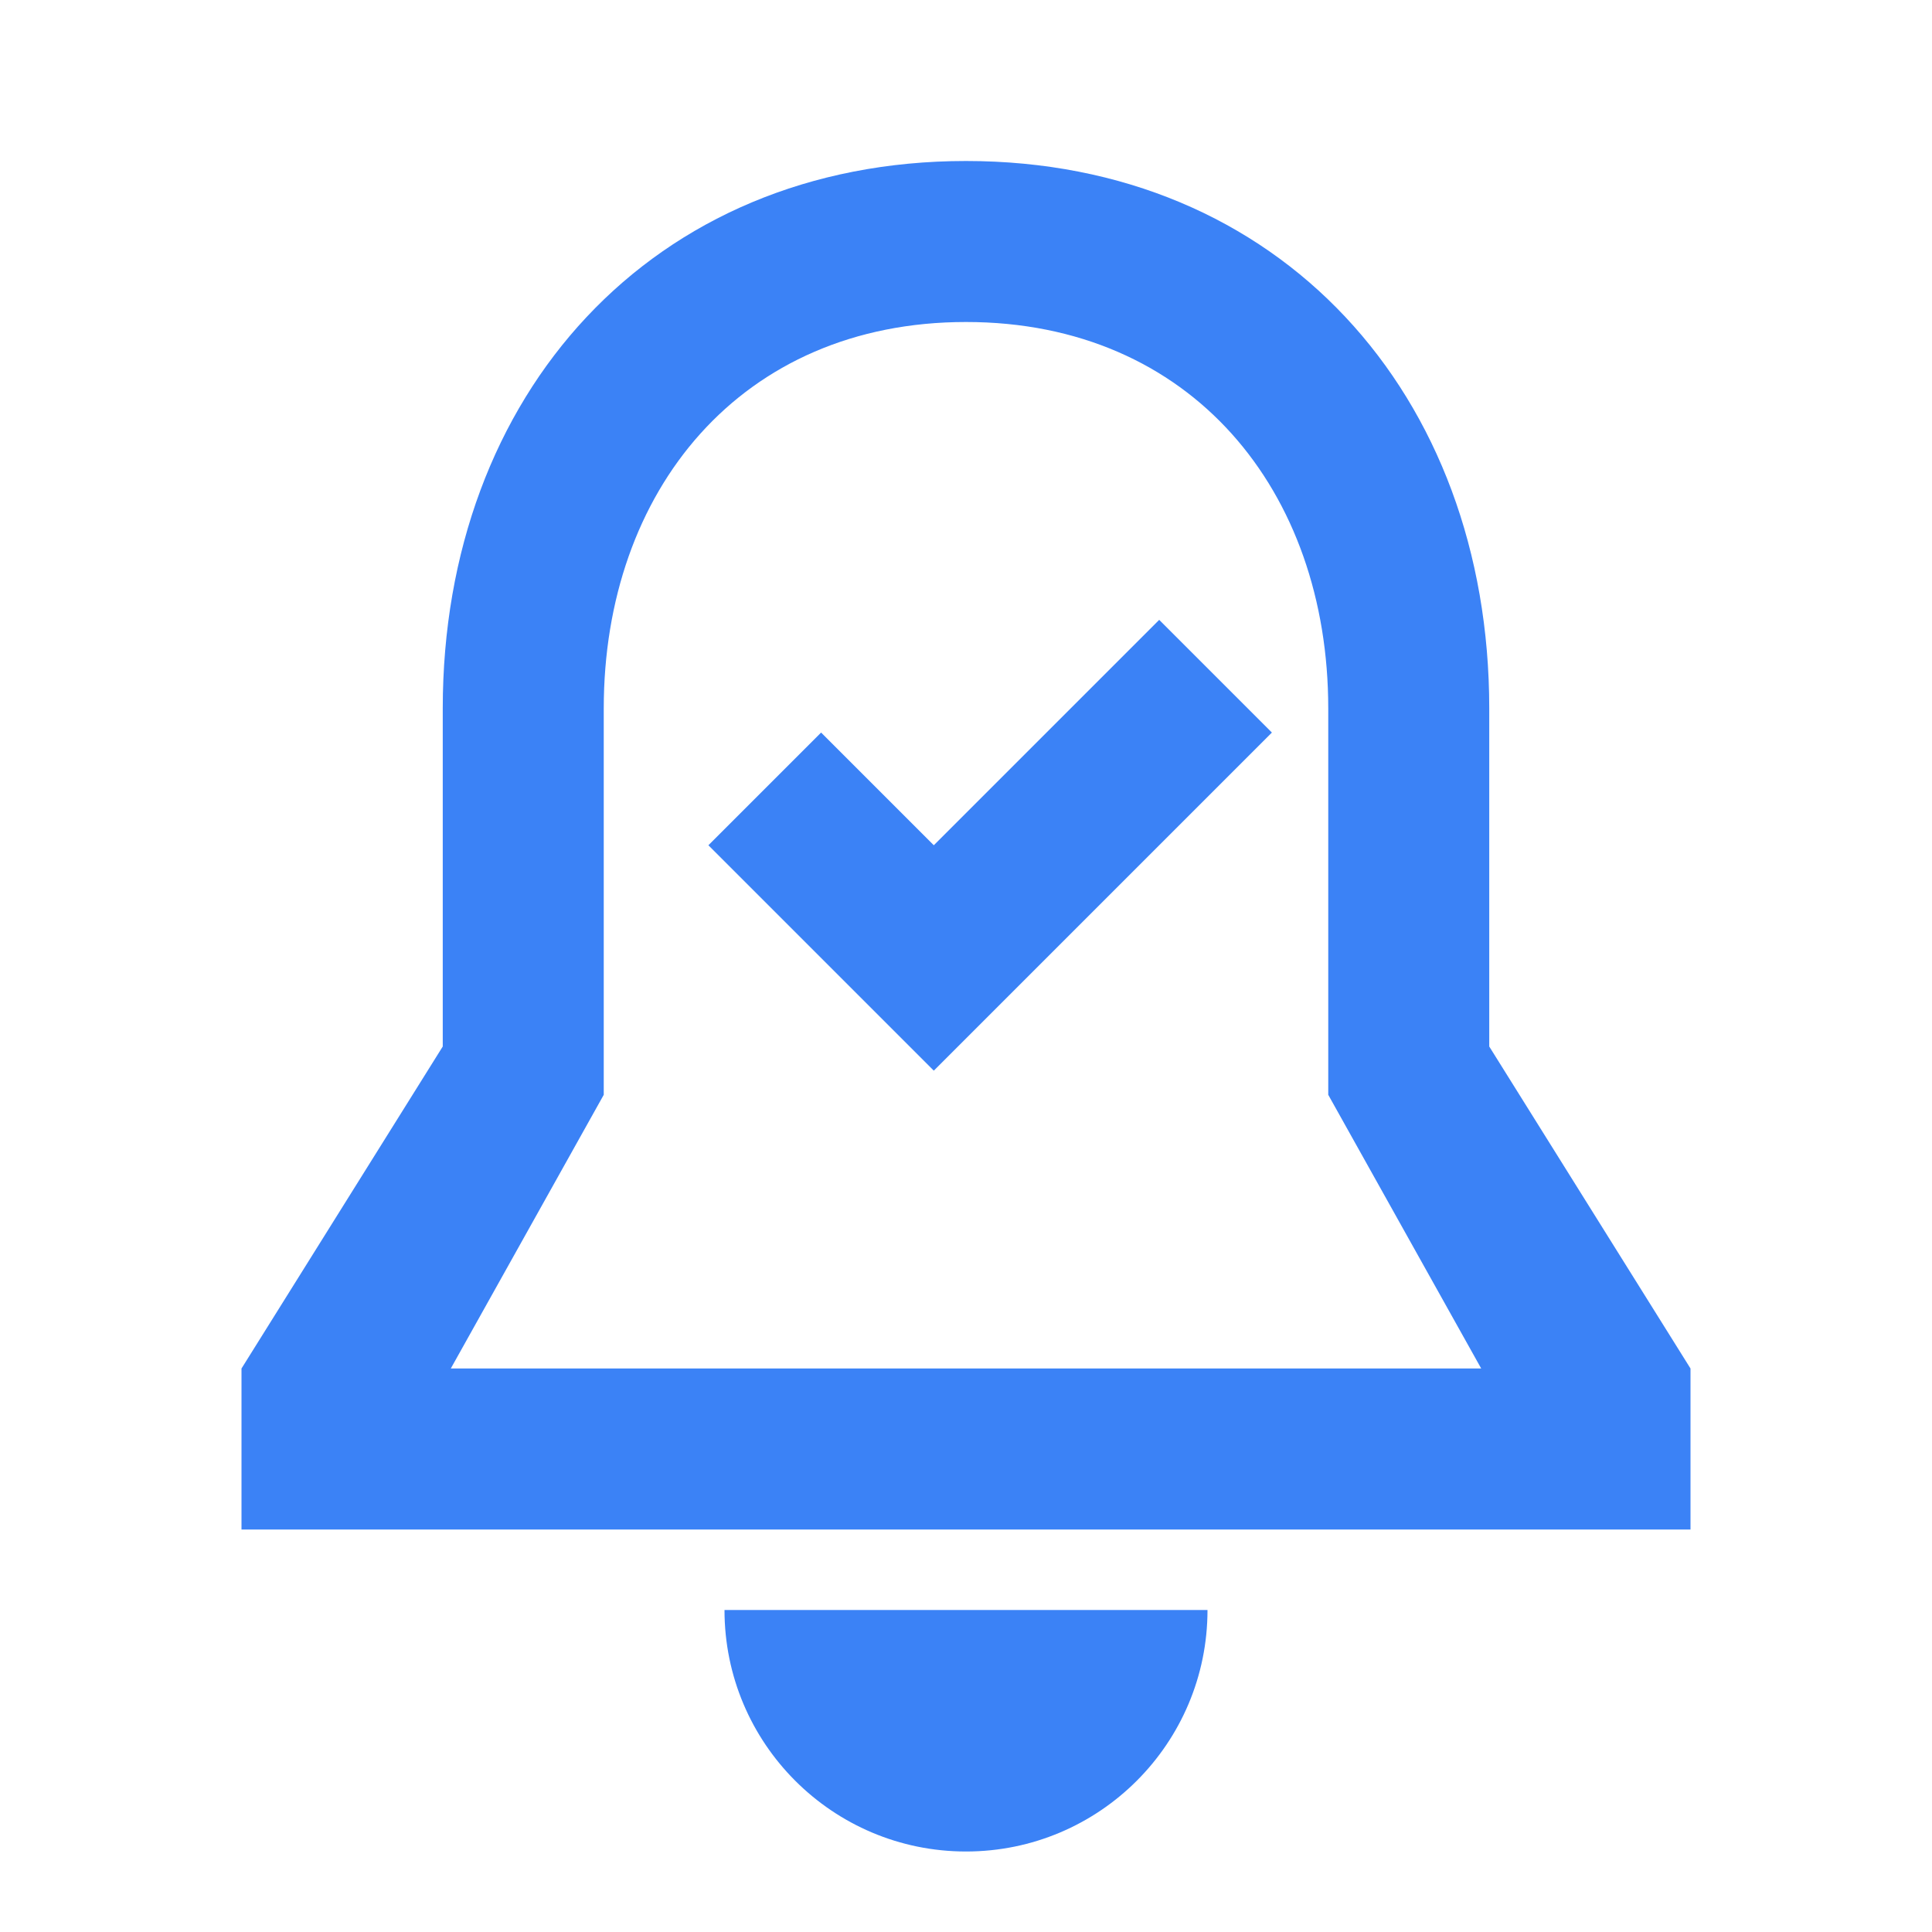
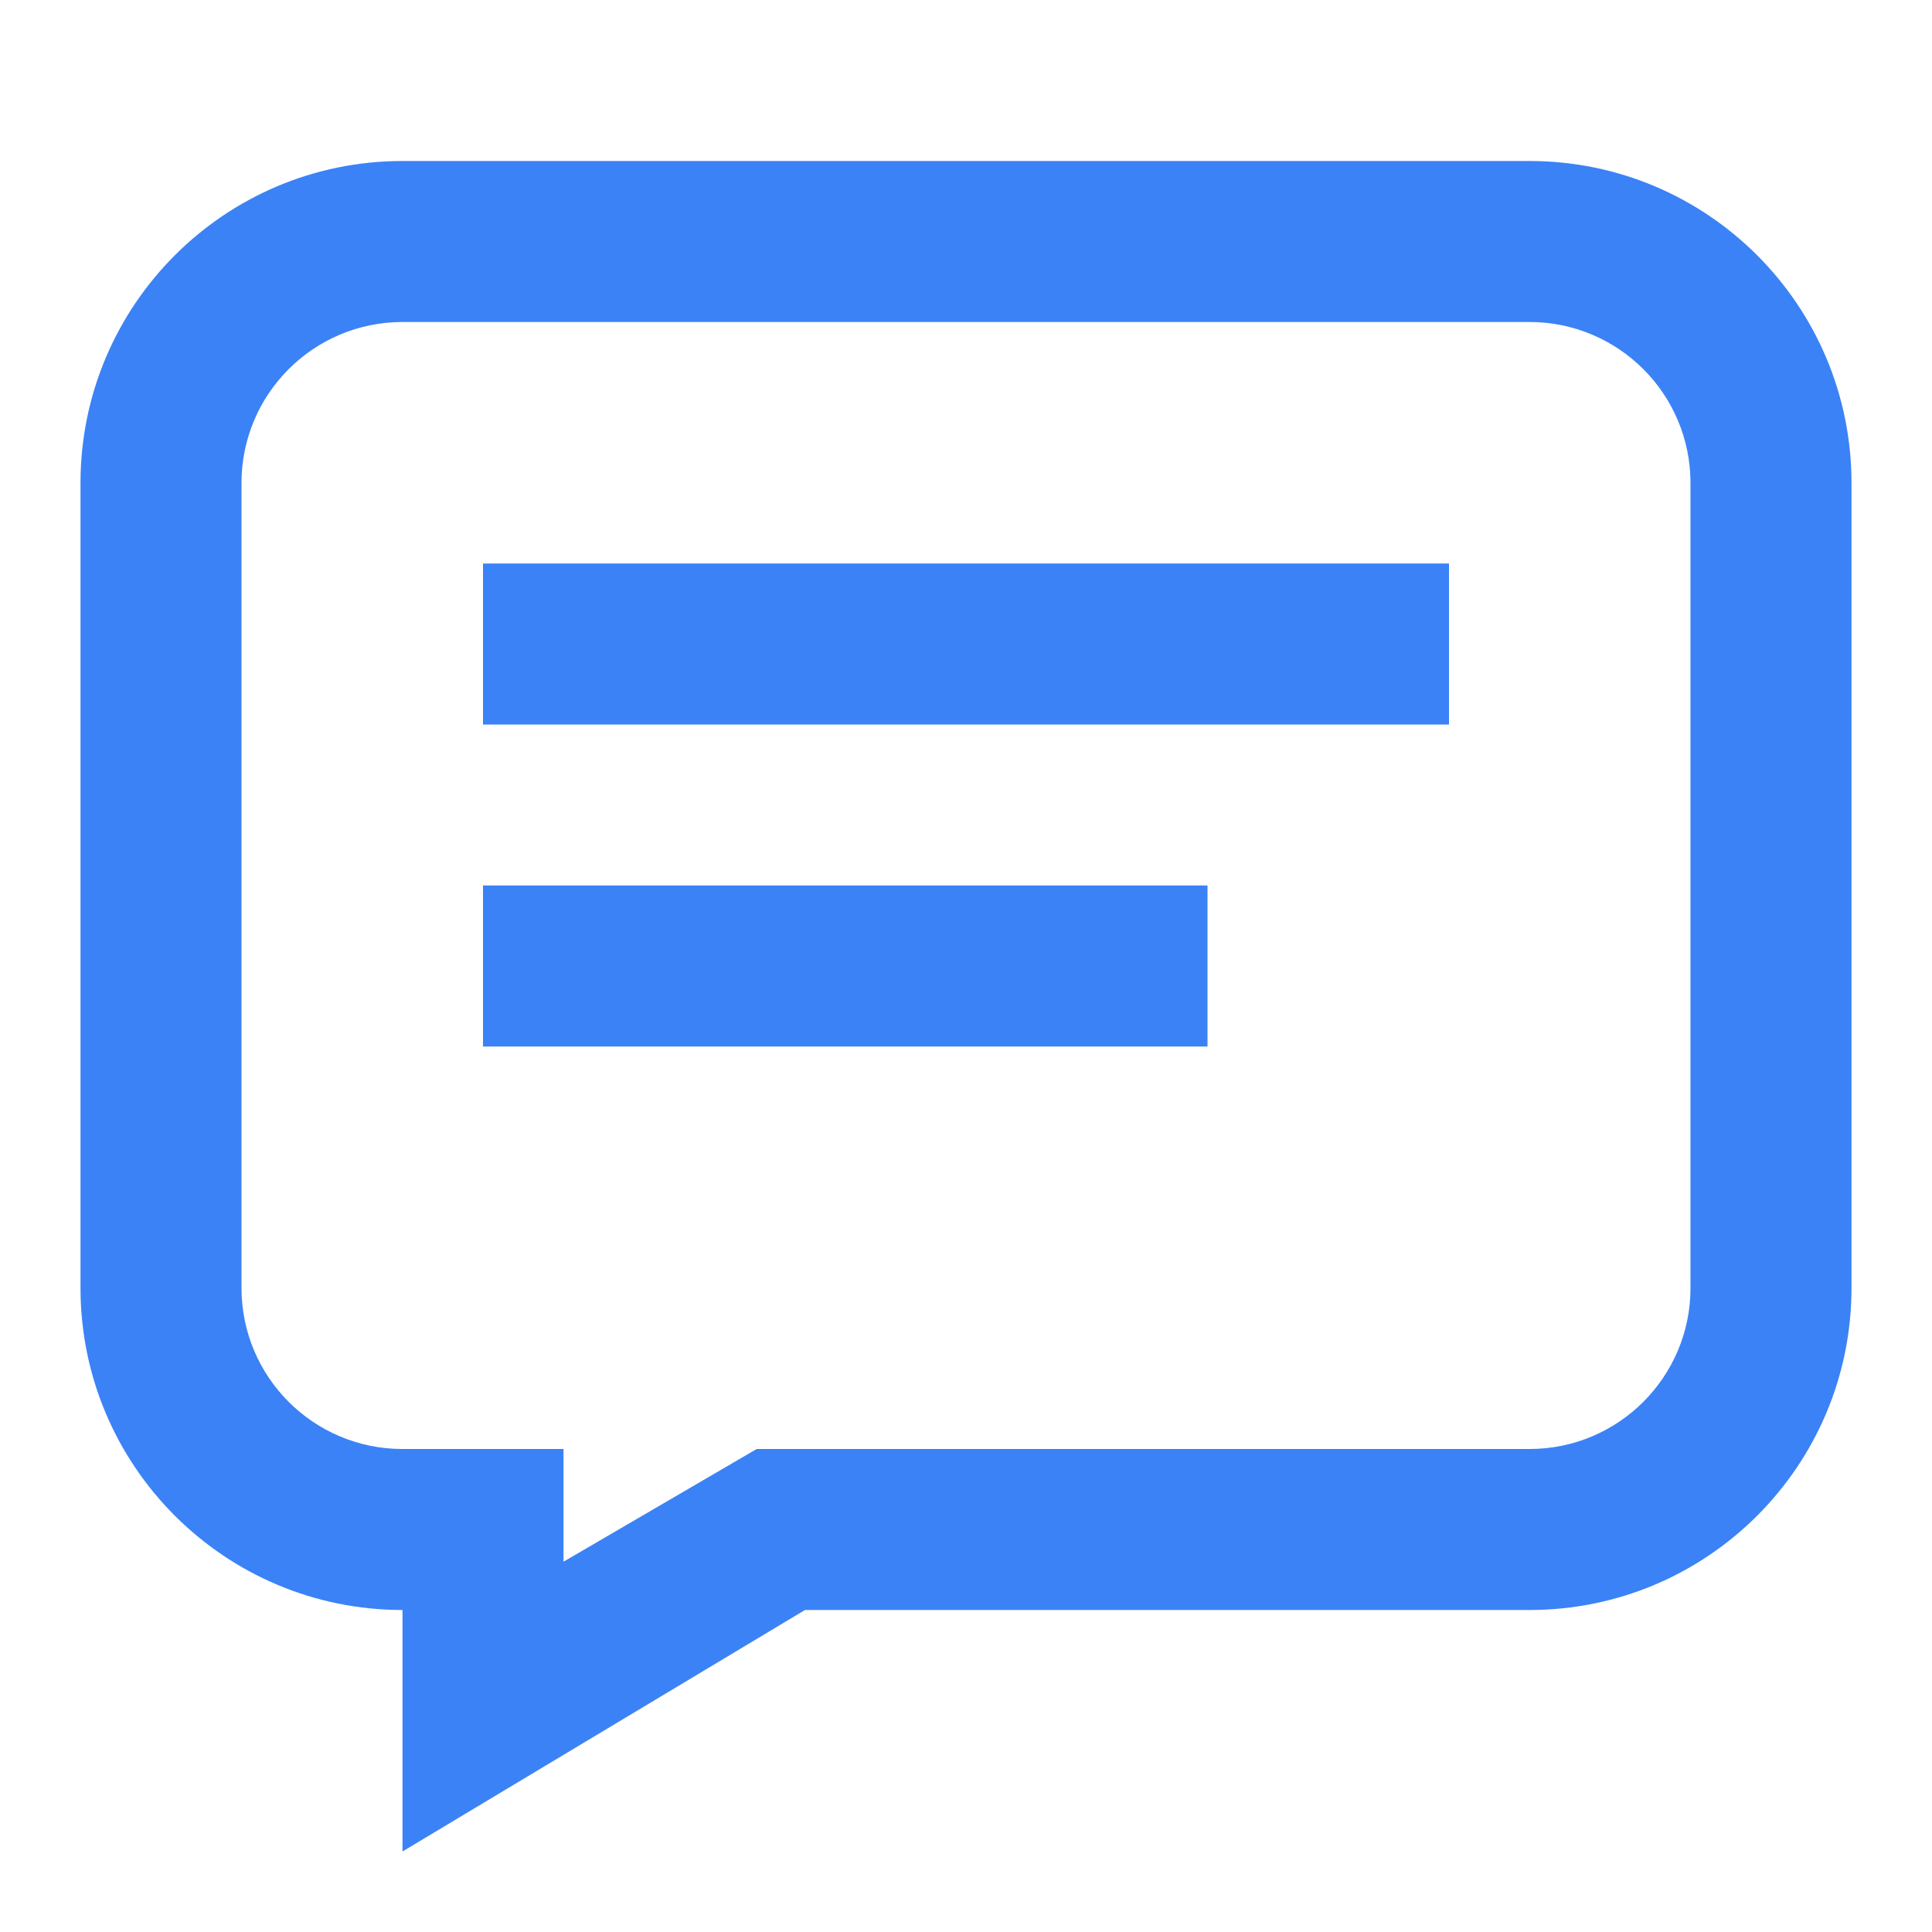
- <svg xmlns="http://www.w3.org/2000/svg" viewBox="0 0 24 24" width="24" height="24">
-   <path d="M12 2c-3.9 0-6.5 2.9-6.5 6.8V13L3 17v2h18v-2L18.5 13V8.8C18.5 4.9 15.9 2 12 2Zm0 2c2.8 0 4.5 2.1 4.5 4.8v4.8L18.4 17H5.6l1.9-3.4V8.8C7.5 6.1 9.2 4 12 4ZM9 20a3 3 0 0 0 6 0H9ZM8.8 10.5l1.4-1.4 1.4 1.4 2.8-2.8 1.4 1.4-4.2 4.2Z" fill="#3b82f6" fill-rule="evenodd" />
+ <svg xmlns="http://www.w3.org/2000/svg" viewBox="0 0 24 24" role="img" aria-label="Agent reply" width="24" height="24">
+   <path d="M5 2a4 4 0 0 0-4 4v10a4 4 0 0 0 4 4v3l5-3h9a4 4 0 0 0 4-4V6a4 4 0 0 0-4-4H5Zm0 2h14a2 2 0 0 1 2 2v10a2 2 0 0 1-2 2H9.4L7 19.4V18H5a2 2 0 0 1-2-2V6a2 2 0 0 1 2-2ZM6 7h12v2H6Zm0 4h9v2H6Z" fill="#3b82f6" stroke="none" fill-rule="evenodd" />
</svg>
